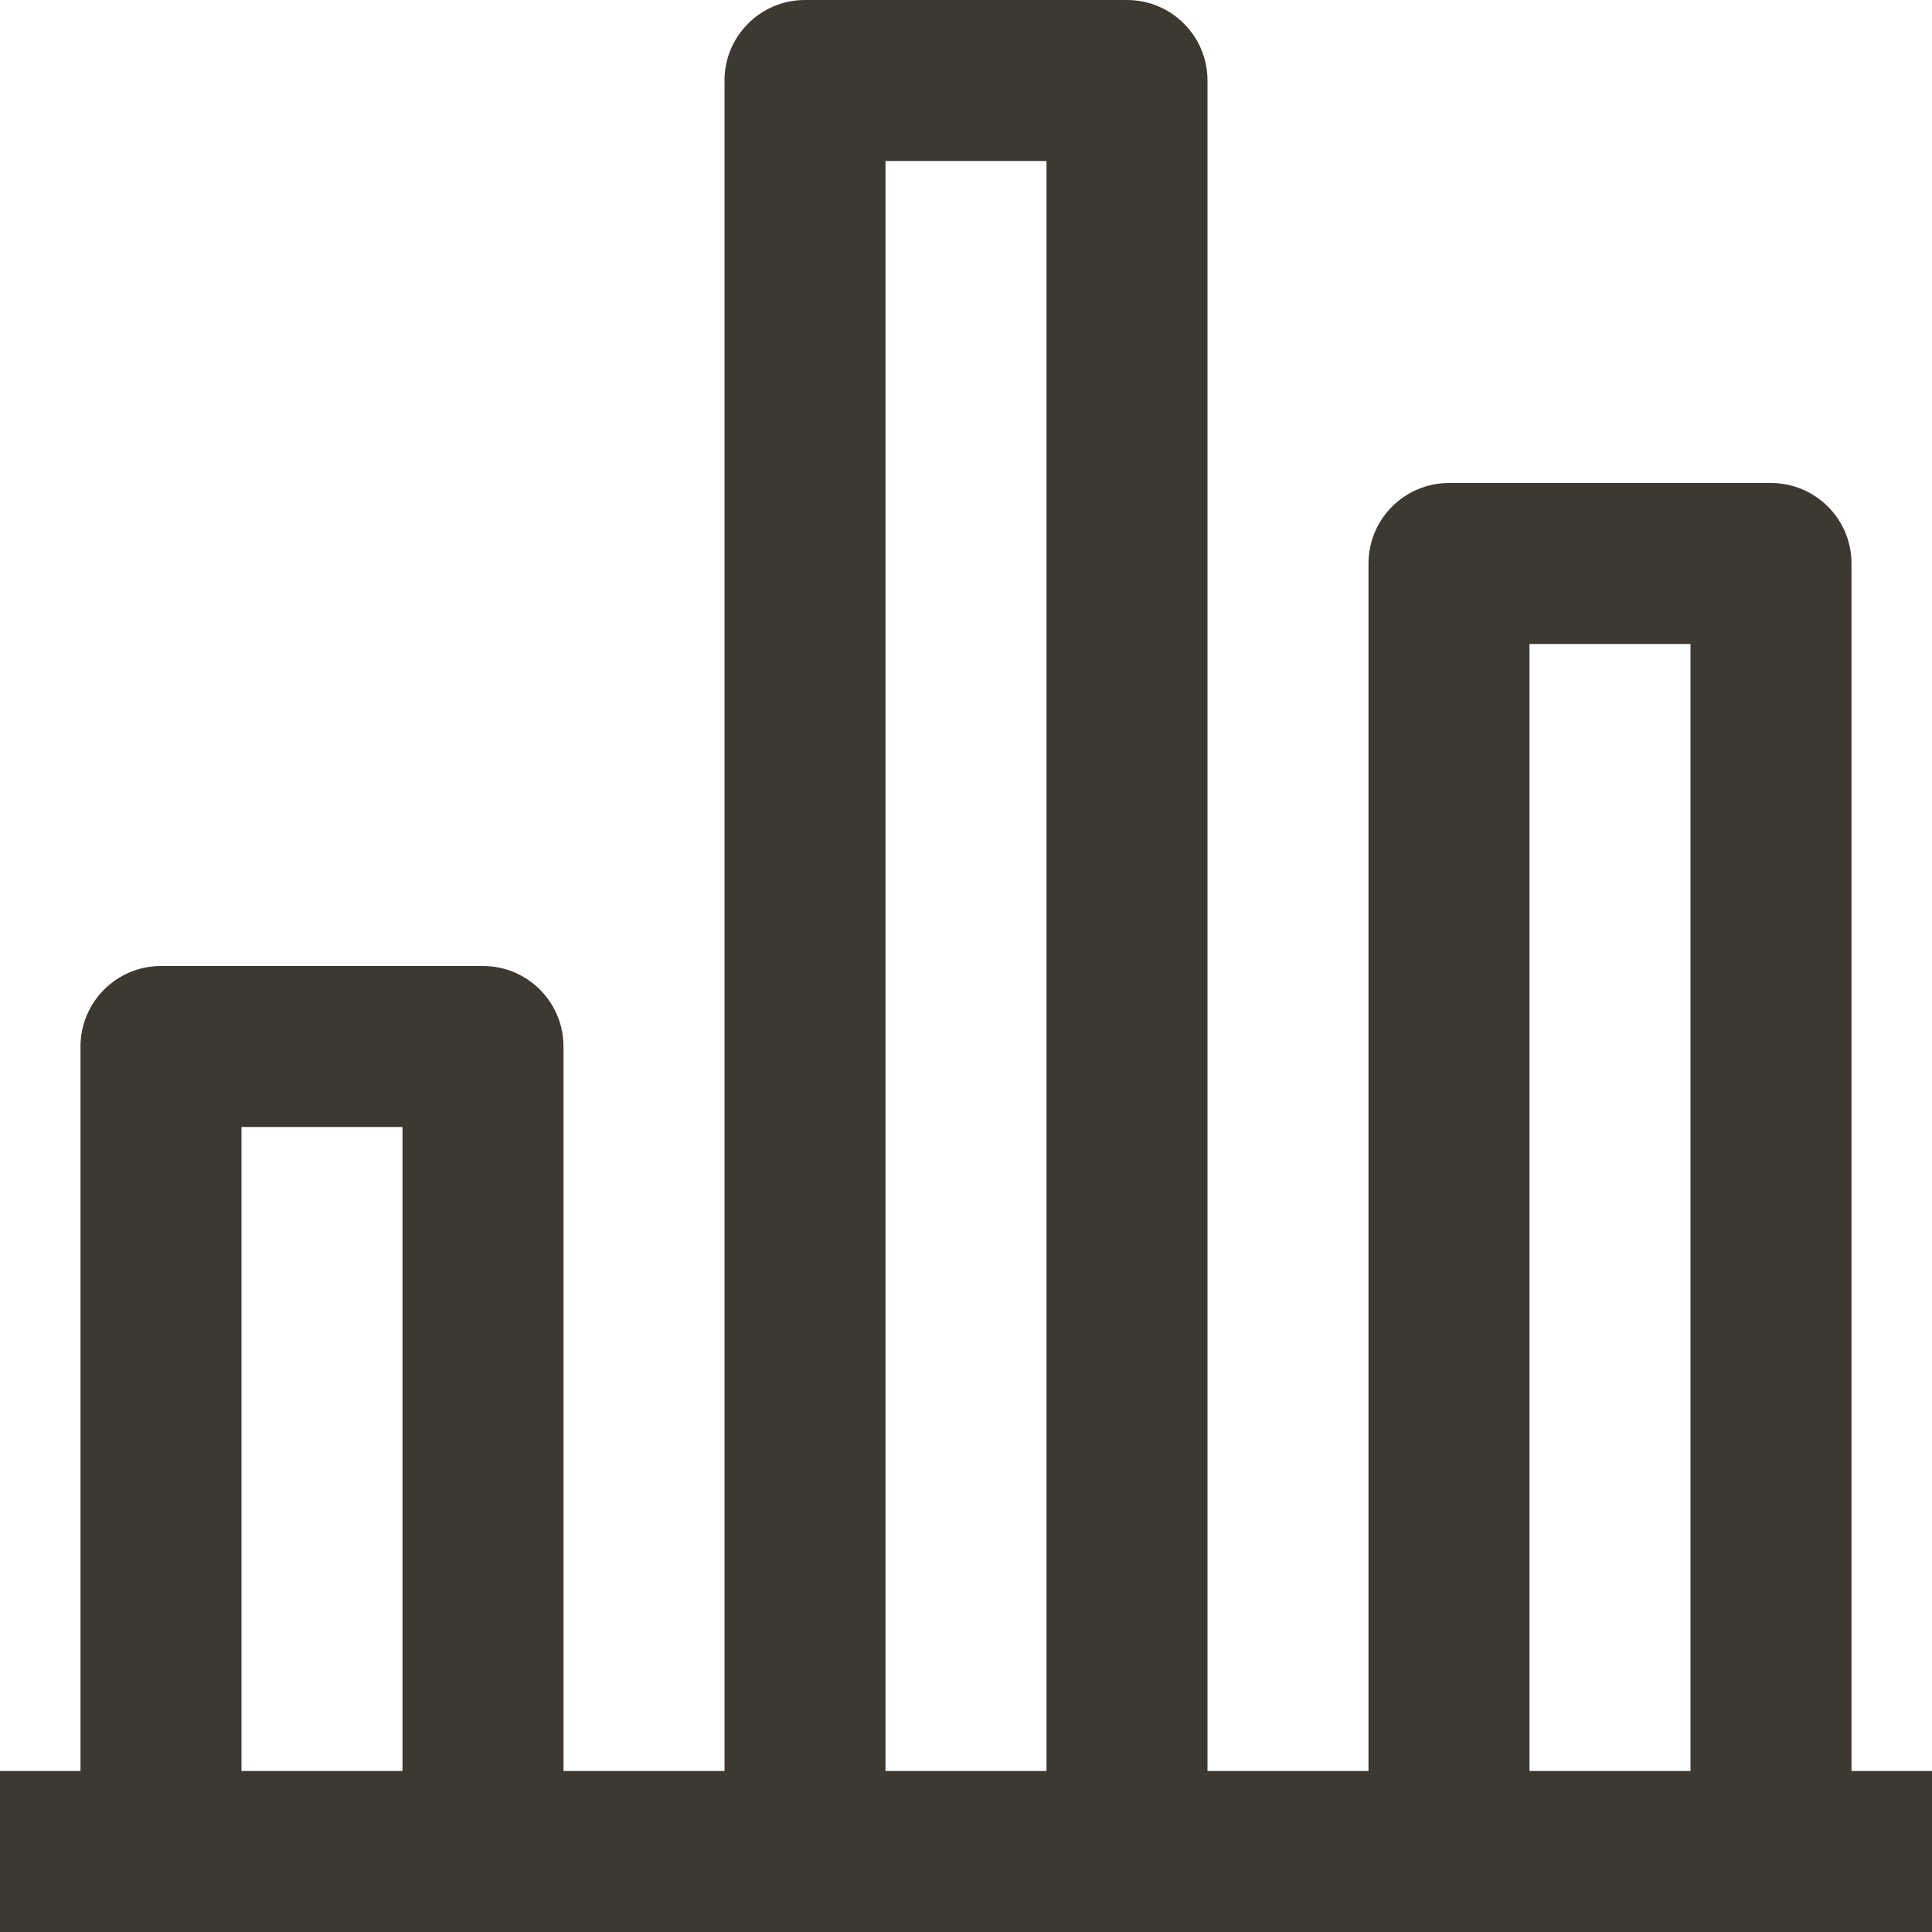
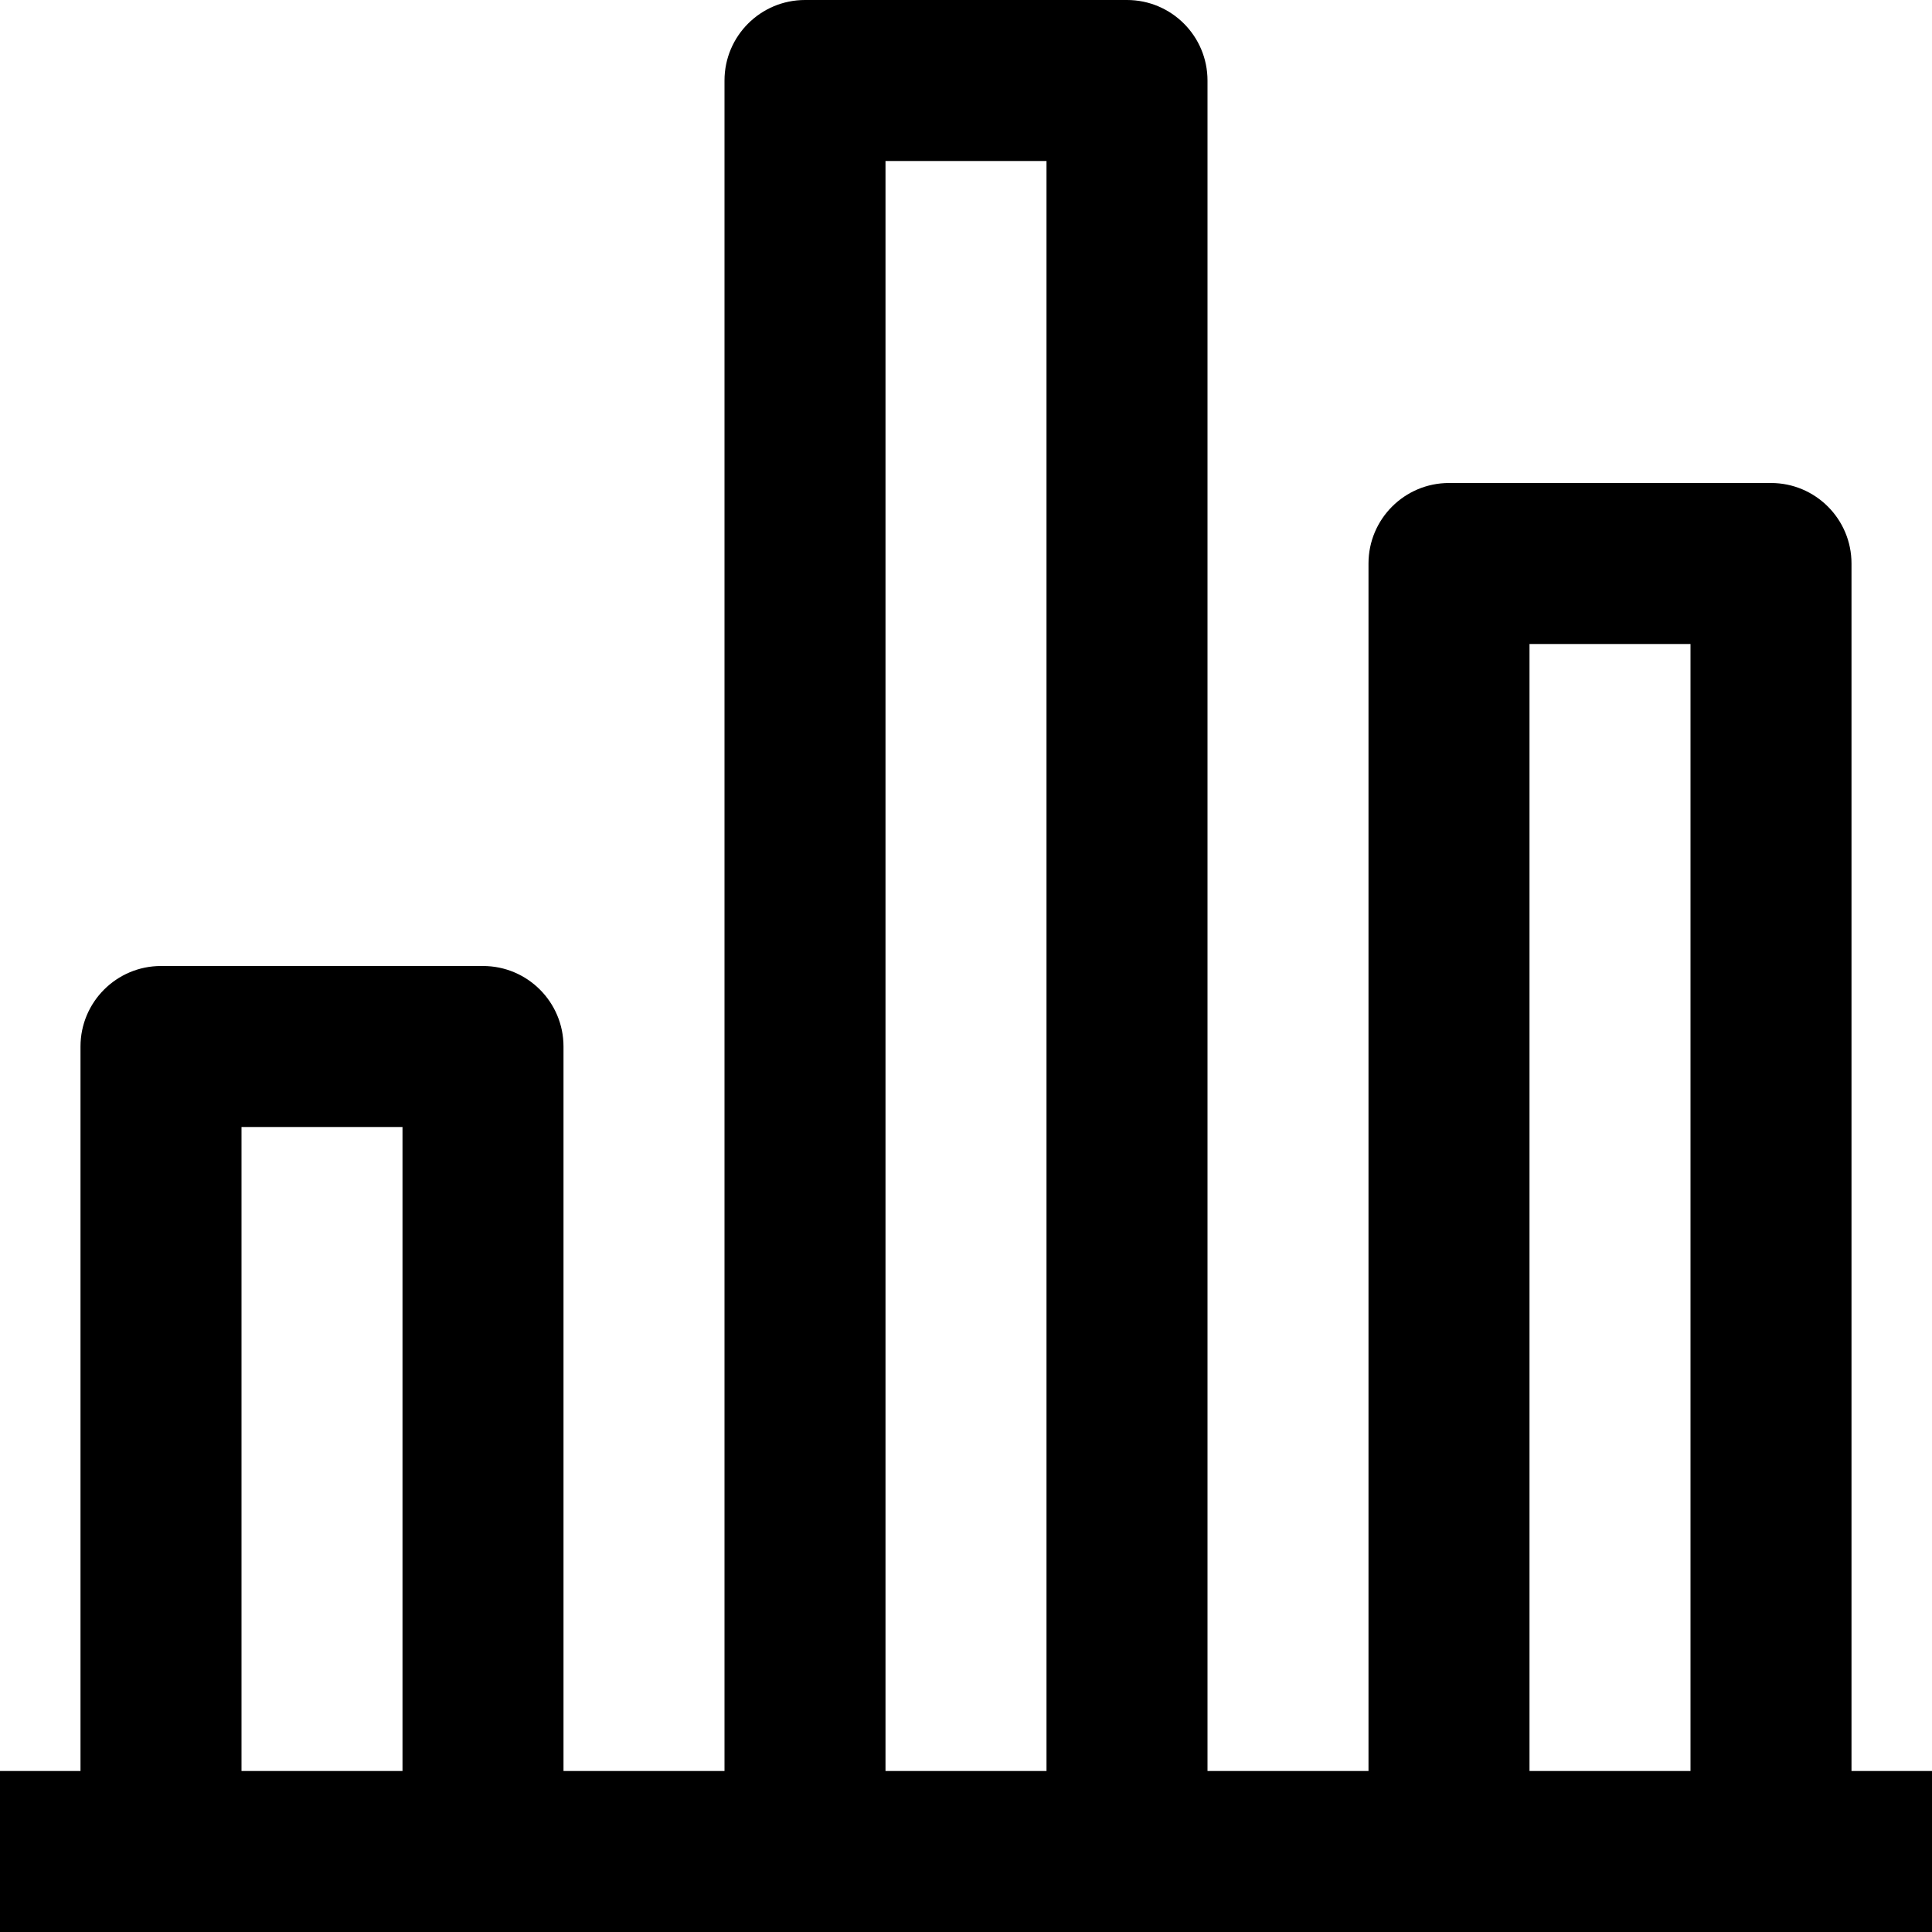
- <svg xmlns="http://www.w3.org/2000/svg" width="24" height="24" viewBox="0 0 24 24" fill="none">
-   <path fill-rule="evenodd" clip-rule="evenodd" d="M13 2H11V22H13V2ZM9 1V22H7V13C7 12.448 6.552 12 6 12H2C1.448 12 1 12.448 1 13V22H0V24H1H7H9H15H17H23H24V22H23V7C23 6.448 22.552 6 22 6H18C17.448 6 17 6.448 17 7V22H15V1C15 0.448 14.552 0 14 0H10C9.448 0 9 0.448 9 1ZM19 22H21V8H19V22ZM3 22V14H5V22H3Z" fill="#3E3832" />
+ <svg xmlns="http://www.w3.org/2000/svg" width="1em" height="1em" viewBox="0 0 24 24" fill="none">
+   <path fill-rule="evenodd" clip-rule="evenodd" d="M13 2H11V22H13V2ZM9 1V22H7V13C7 12.448 6.552 12 6 12H2C1.448 12 1 12.448 1 13V22H0V24H1H7H9H15H17H23H24V22H23V7C23 6.448 22.552 6 22 6H18C17.448 6 17 6.448 17 7V22H15V1C15 0.448 14.552 0 14 0H10C9.448 0 9 0.448 9 1ZM19 22H21V8H19V22ZM3 22V14H5V22H3Z" fill="currentColor" />
</svg>
